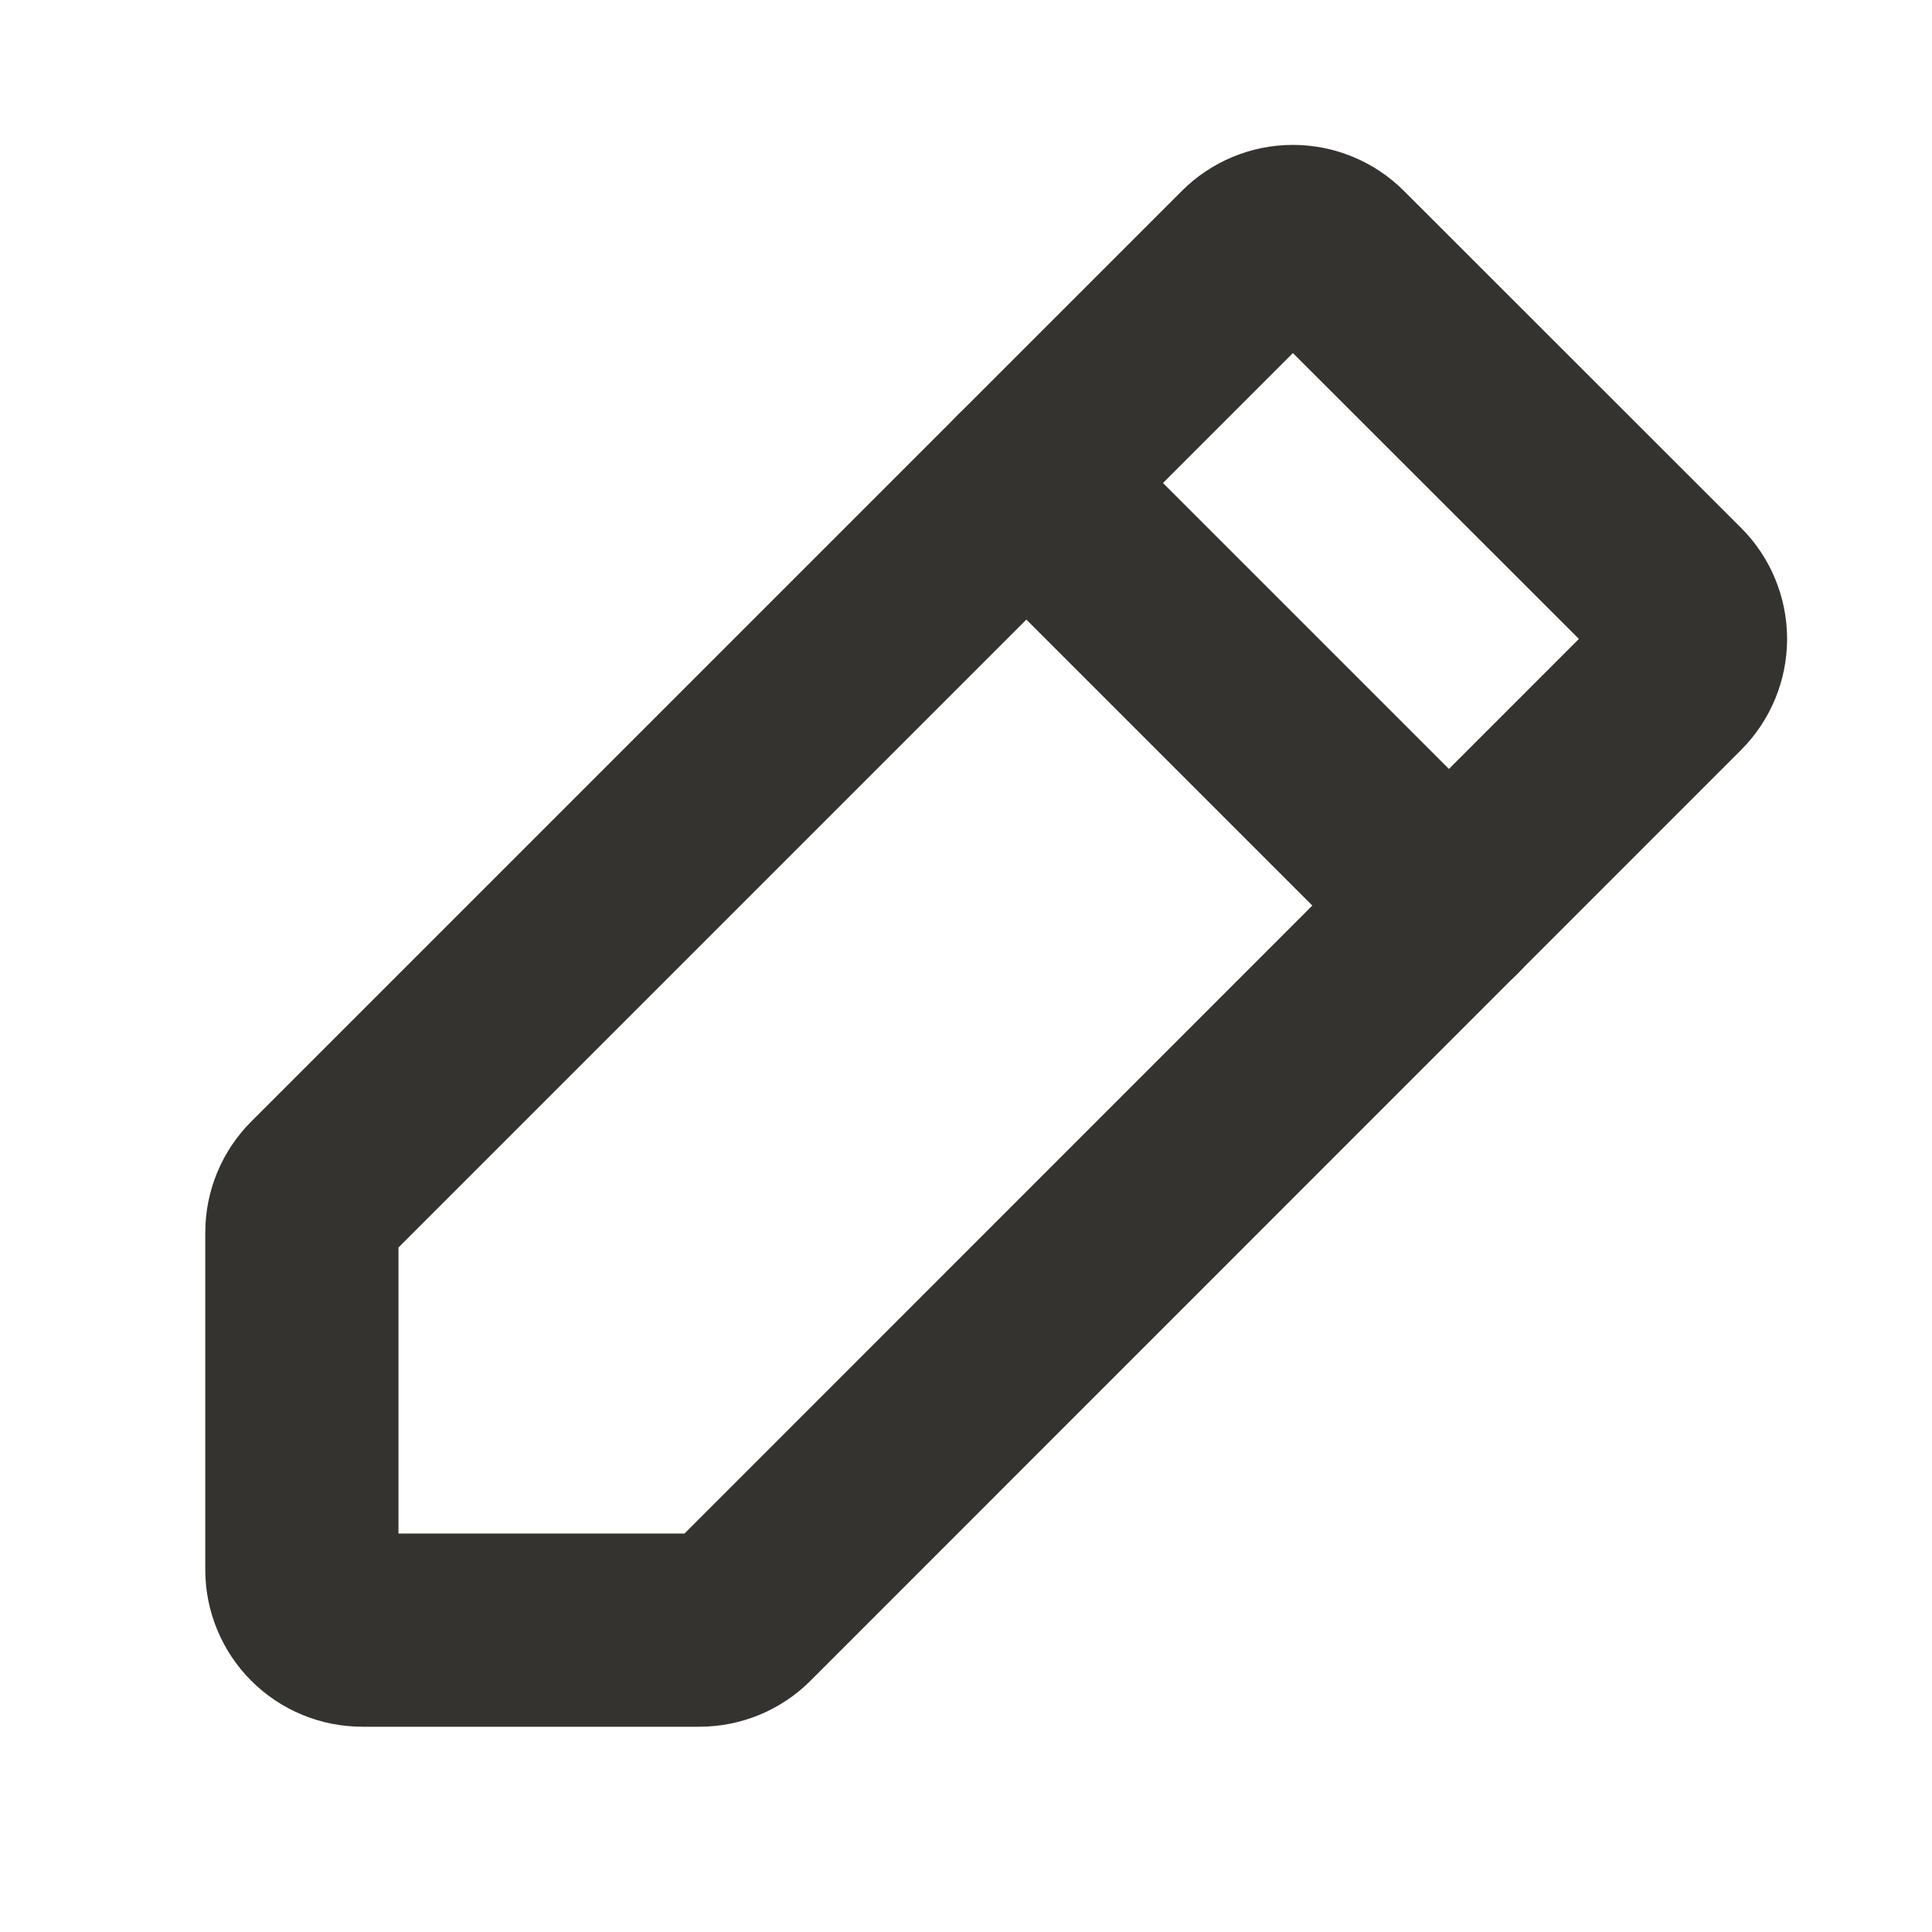
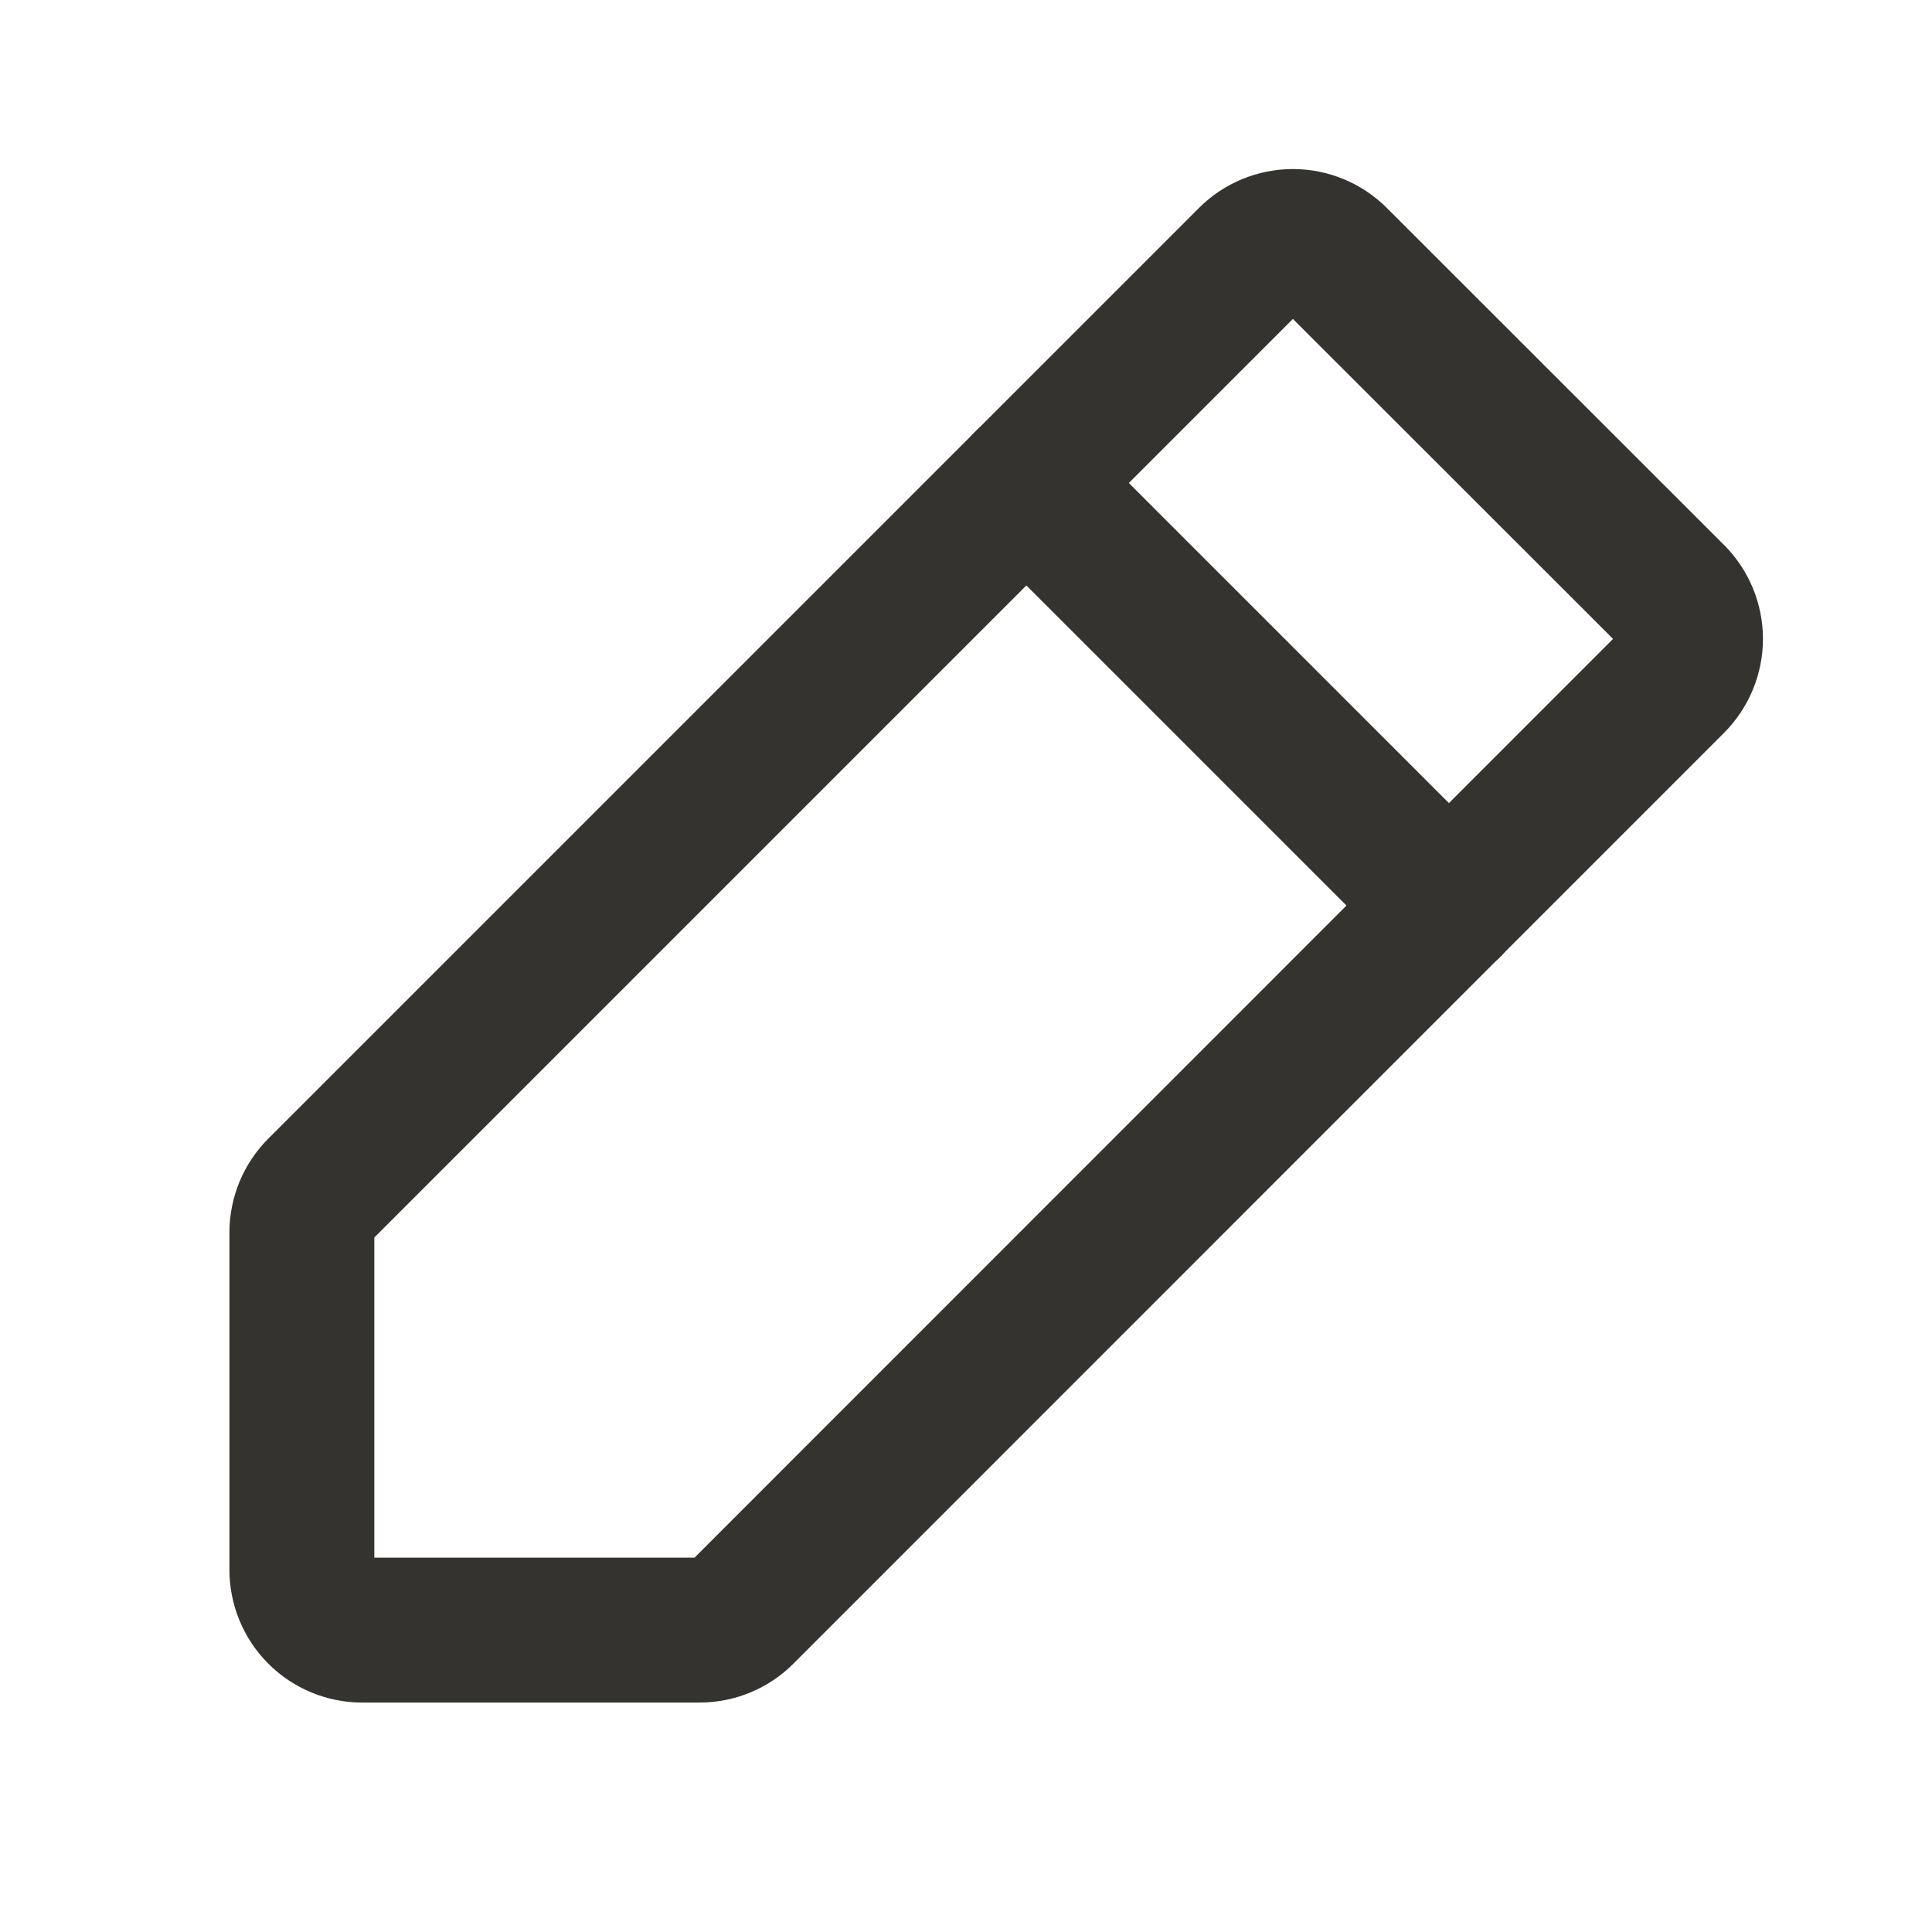
<svg xmlns="http://www.w3.org/2000/svg" width="20" height="20" viewBox="0 0 20 20" fill="none">
-   <path d="M7.241 16.875H3.75C3.584 16.875 3.425 16.809 3.308 16.692C3.191 16.575 3.125 16.416 3.125 16.25V12.759C3.125 12.593 3.191 12.434 3.308 12.317L12.942 2.683C13.059 2.566 13.218 2.5 13.384 2.5C13.55 2.5 13.709 2.566 13.826 2.683L17.317 6.172C17.434 6.289 17.5 6.448 17.5 6.614C17.5 6.779 17.434 6.938 17.317 7.056L7.683 16.692C7.566 16.809 7.407 16.875 7.241 16.875Z" stroke="#343330" stroke-width="2" stroke-linecap="round" stroke-linejoin="round" />
-   <path d="M10.625 5L15 9.375" stroke="#343330" stroke-width="2" stroke-linecap="round" stroke-linejoin="round" />
+   <path d="M7.241 16.875H3.75C3.584 16.875 3.425 16.809 3.308 16.692C3.191 16.575 3.125 16.416 3.125 16.25V12.759C3.125 12.593 3.191 12.434 3.308 12.317L12.942 2.683C13.059 2.566 13.218 2.5 13.384 2.5C13.55 2.5 13.709 2.566 13.826 2.683L17.317 6.172C17.434 6.289 17.5 6.448 17.5 6.614C17.5 6.779 17.434 6.938 17.317 7.056L7.683 16.692C7.566 16.809 7.407 16.875 7.241 16.875Z" stroke="#343330" stroke-width="1.5" stroke-linecap="round" stroke-linejoin="round" />
+   <path d="M10.625 5L15 9.375" stroke="#343330" stroke-width="1.5" stroke-linecap="round" stroke-linejoin="round" />
</svg>
